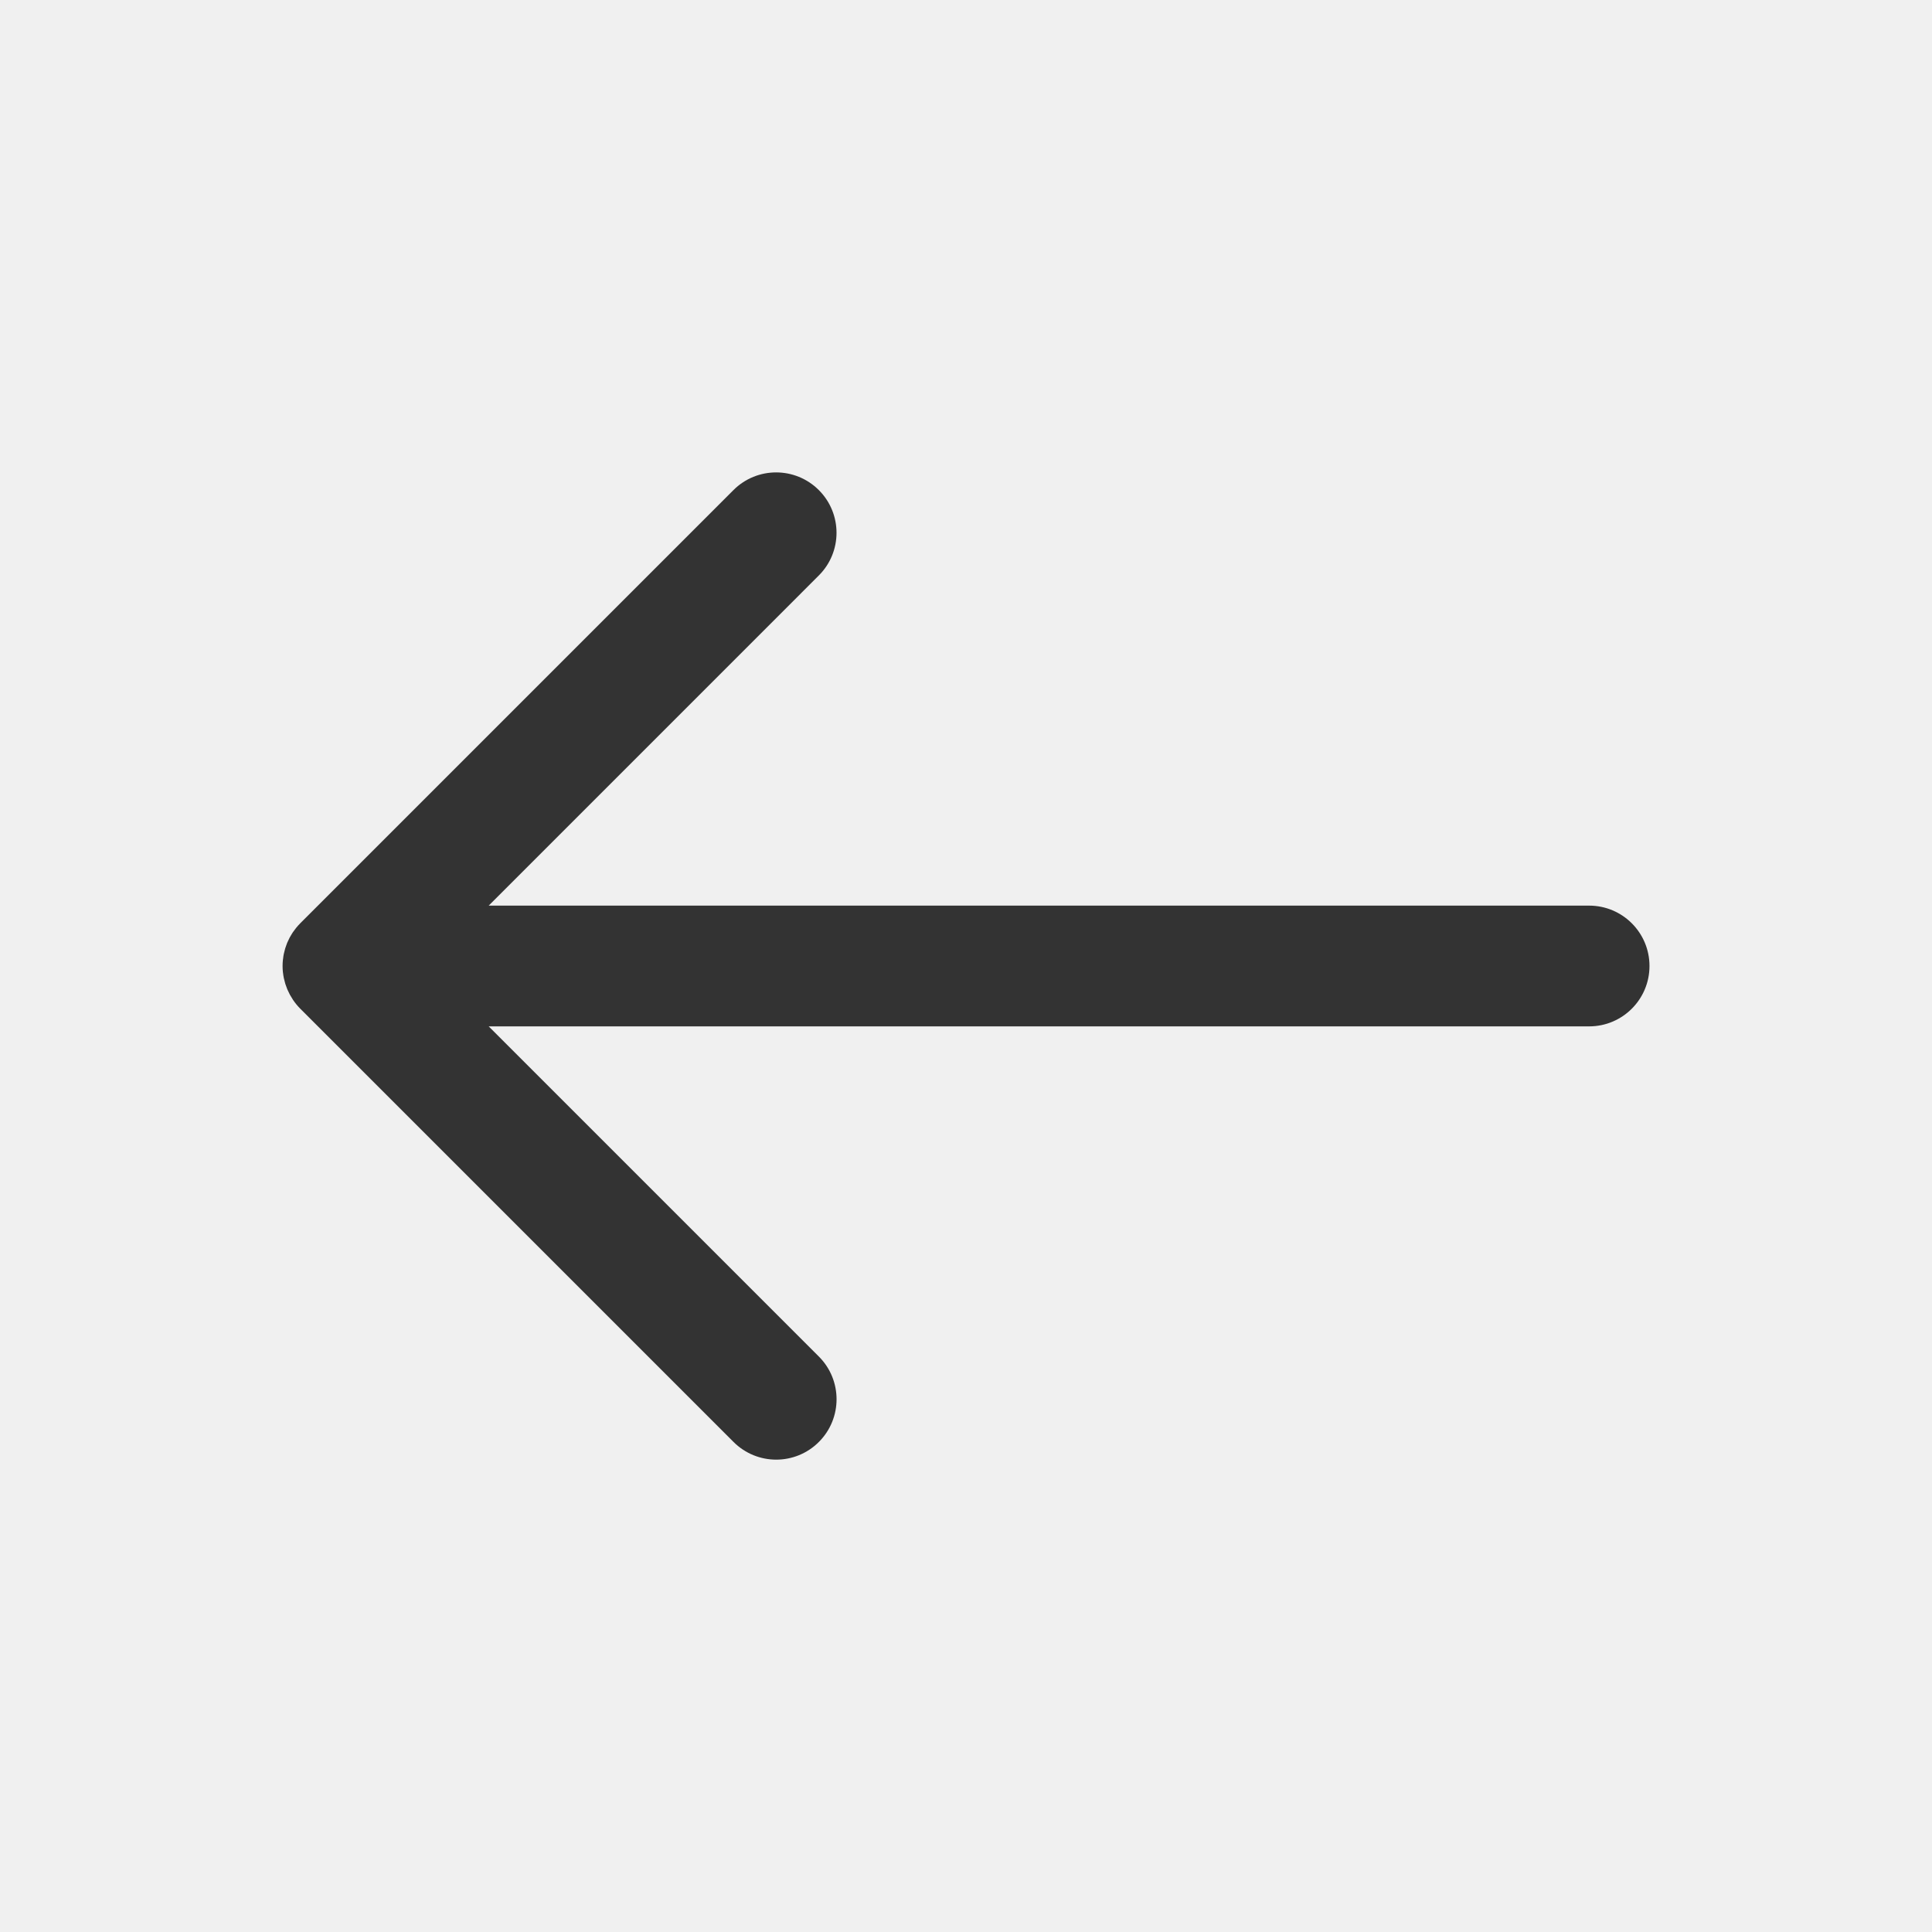
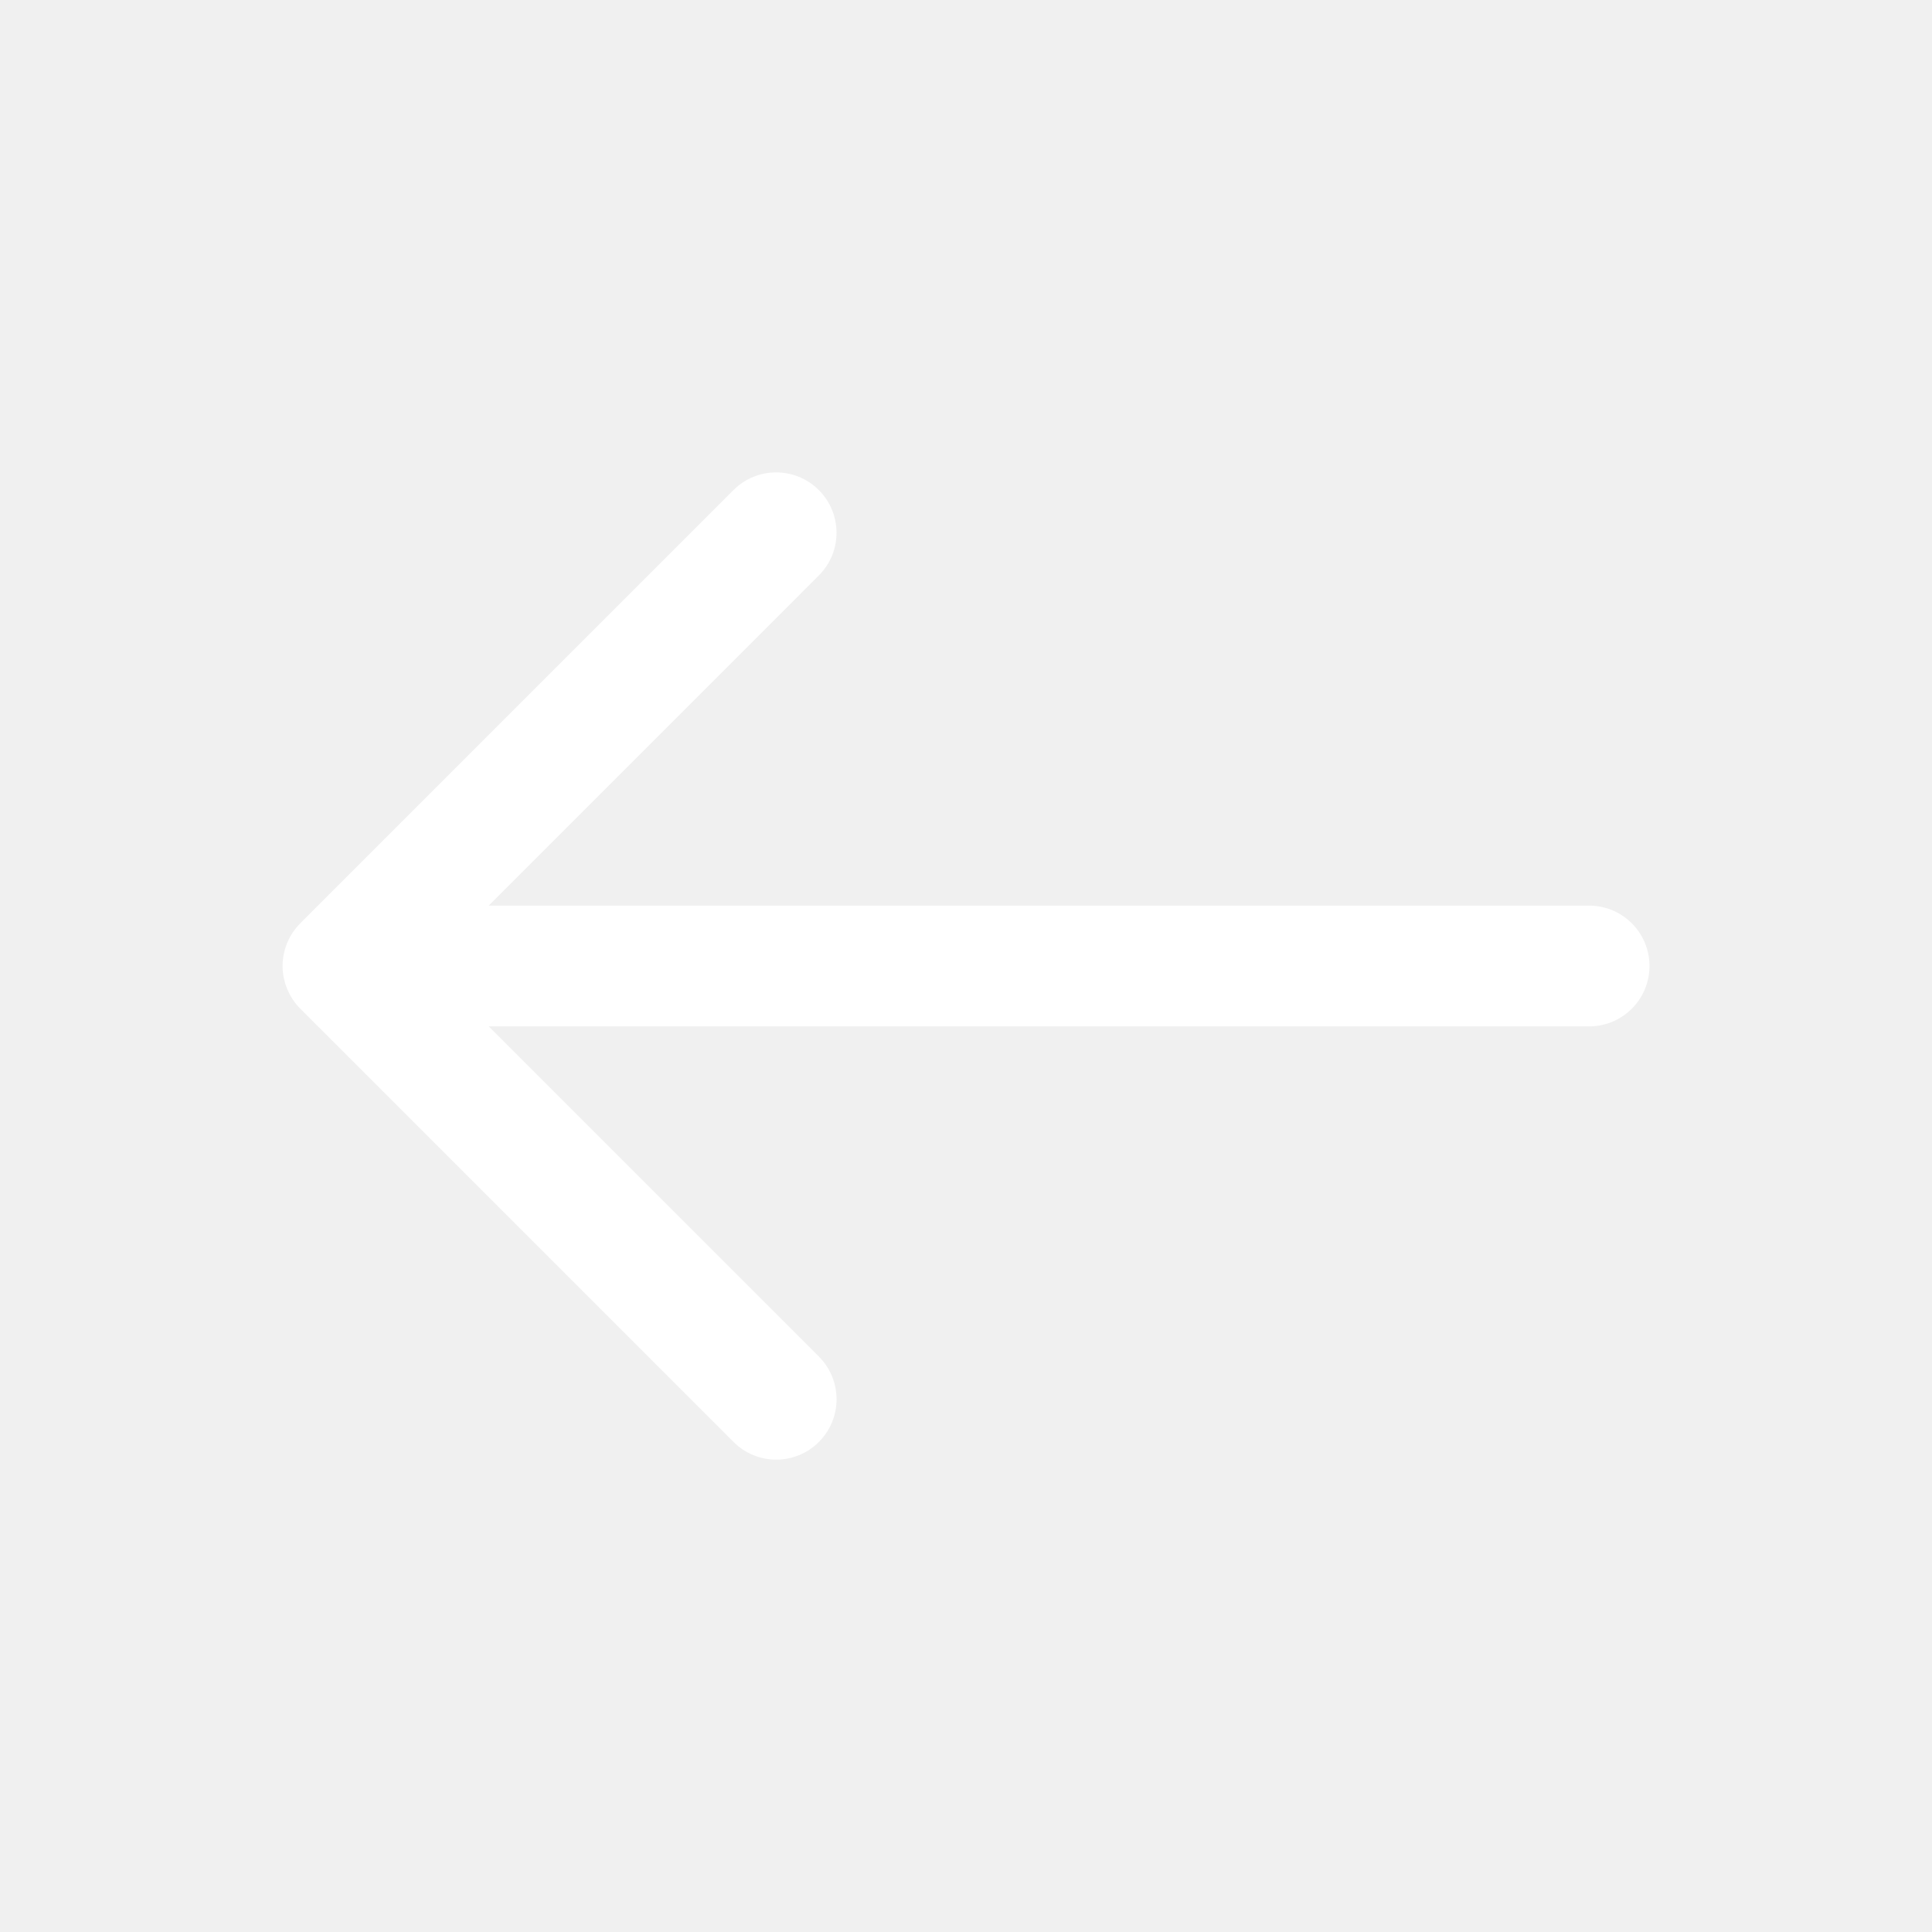
<svg xmlns="http://www.w3.org/2000/svg" width="800px" height="800px" viewBox="0 0 512 512" version="1.1" xml:space="preserve">
  <style type="text/css">
- 	.st0{fill:#333333;}
+ 	.st0{fill:white;}
</style>
  <g id="Layer_1" />
  <g id="Layer_2">
    <g>
      <path class="st0" d="M217,129.88c-6.25-6.25-16.38-6.25-22.63,0L79.61,244.64c-0.39,0.39-0.76,0.8-1.11,1.23    c-0.11,0.13-0.2,0.27-0.31,0.41c-0.21,0.28-0.42,0.55-0.62,0.84c-0.14,0.21-0.26,0.43-0.39,0.64c-0.14,0.23-0.28,0.46-0.41,0.7    c-0.13,0.24-0.24,0.48-0.35,0.73c-0.11,0.23-0.22,0.45-0.32,0.68c-0.11,0.26-0.19,0.52-0.28,0.78c-0.08,0.23-0.17,0.46-0.24,0.69    c-0.09,0.29-0.15,0.58-0.22,0.86c-0.05,0.22-0.11,0.43-0.16,0.65c-0.08,0.38-0.13,0.76-0.17,1.14c-0.02,0.14-0.04,0.27-0.06,0.41    c-0.11,1.07-0.11,2.15,0,3.22c0.01,0.06,0.02,0.12,0.03,0.18c0.05,0.46,0.12,0.92,0.21,1.37c0.03,0.13,0.07,0.26,0.1,0.39    c0.09,0.38,0.18,0.76,0.29,1.13c0.04,0.13,0.09,0.26,0.14,0.4c0.12,0.36,0.25,0.73,0.4,1.09c0.05,0.11,0.1,0.21,0.15,0.32    c0.17,0.37,0.34,0.74,0.53,1.1c0.04,0.07,0.09,0.14,0.13,0.21c0.21,0.38,0.44,0.76,0.68,1.13c0.02,0.03,0.04,0.06,0.06,0.09    c0.55,0.81,1.18,1.58,1.89,2.29l114.81,114.81c3.12,3.12,7.22,4.69,11.31,4.69s8.19-1.56,11.31-4.69c6.25-6.25,6.25-16.38,0-22.63    l-87.5-87.5h291.62c8.84,0,16-7.16,16-16s-7.16-16-16-16H129.51L217,152.5C223.25,146.26,223.25,136.13,217,129.88z" />
    </g>
  </g>
</svg>
